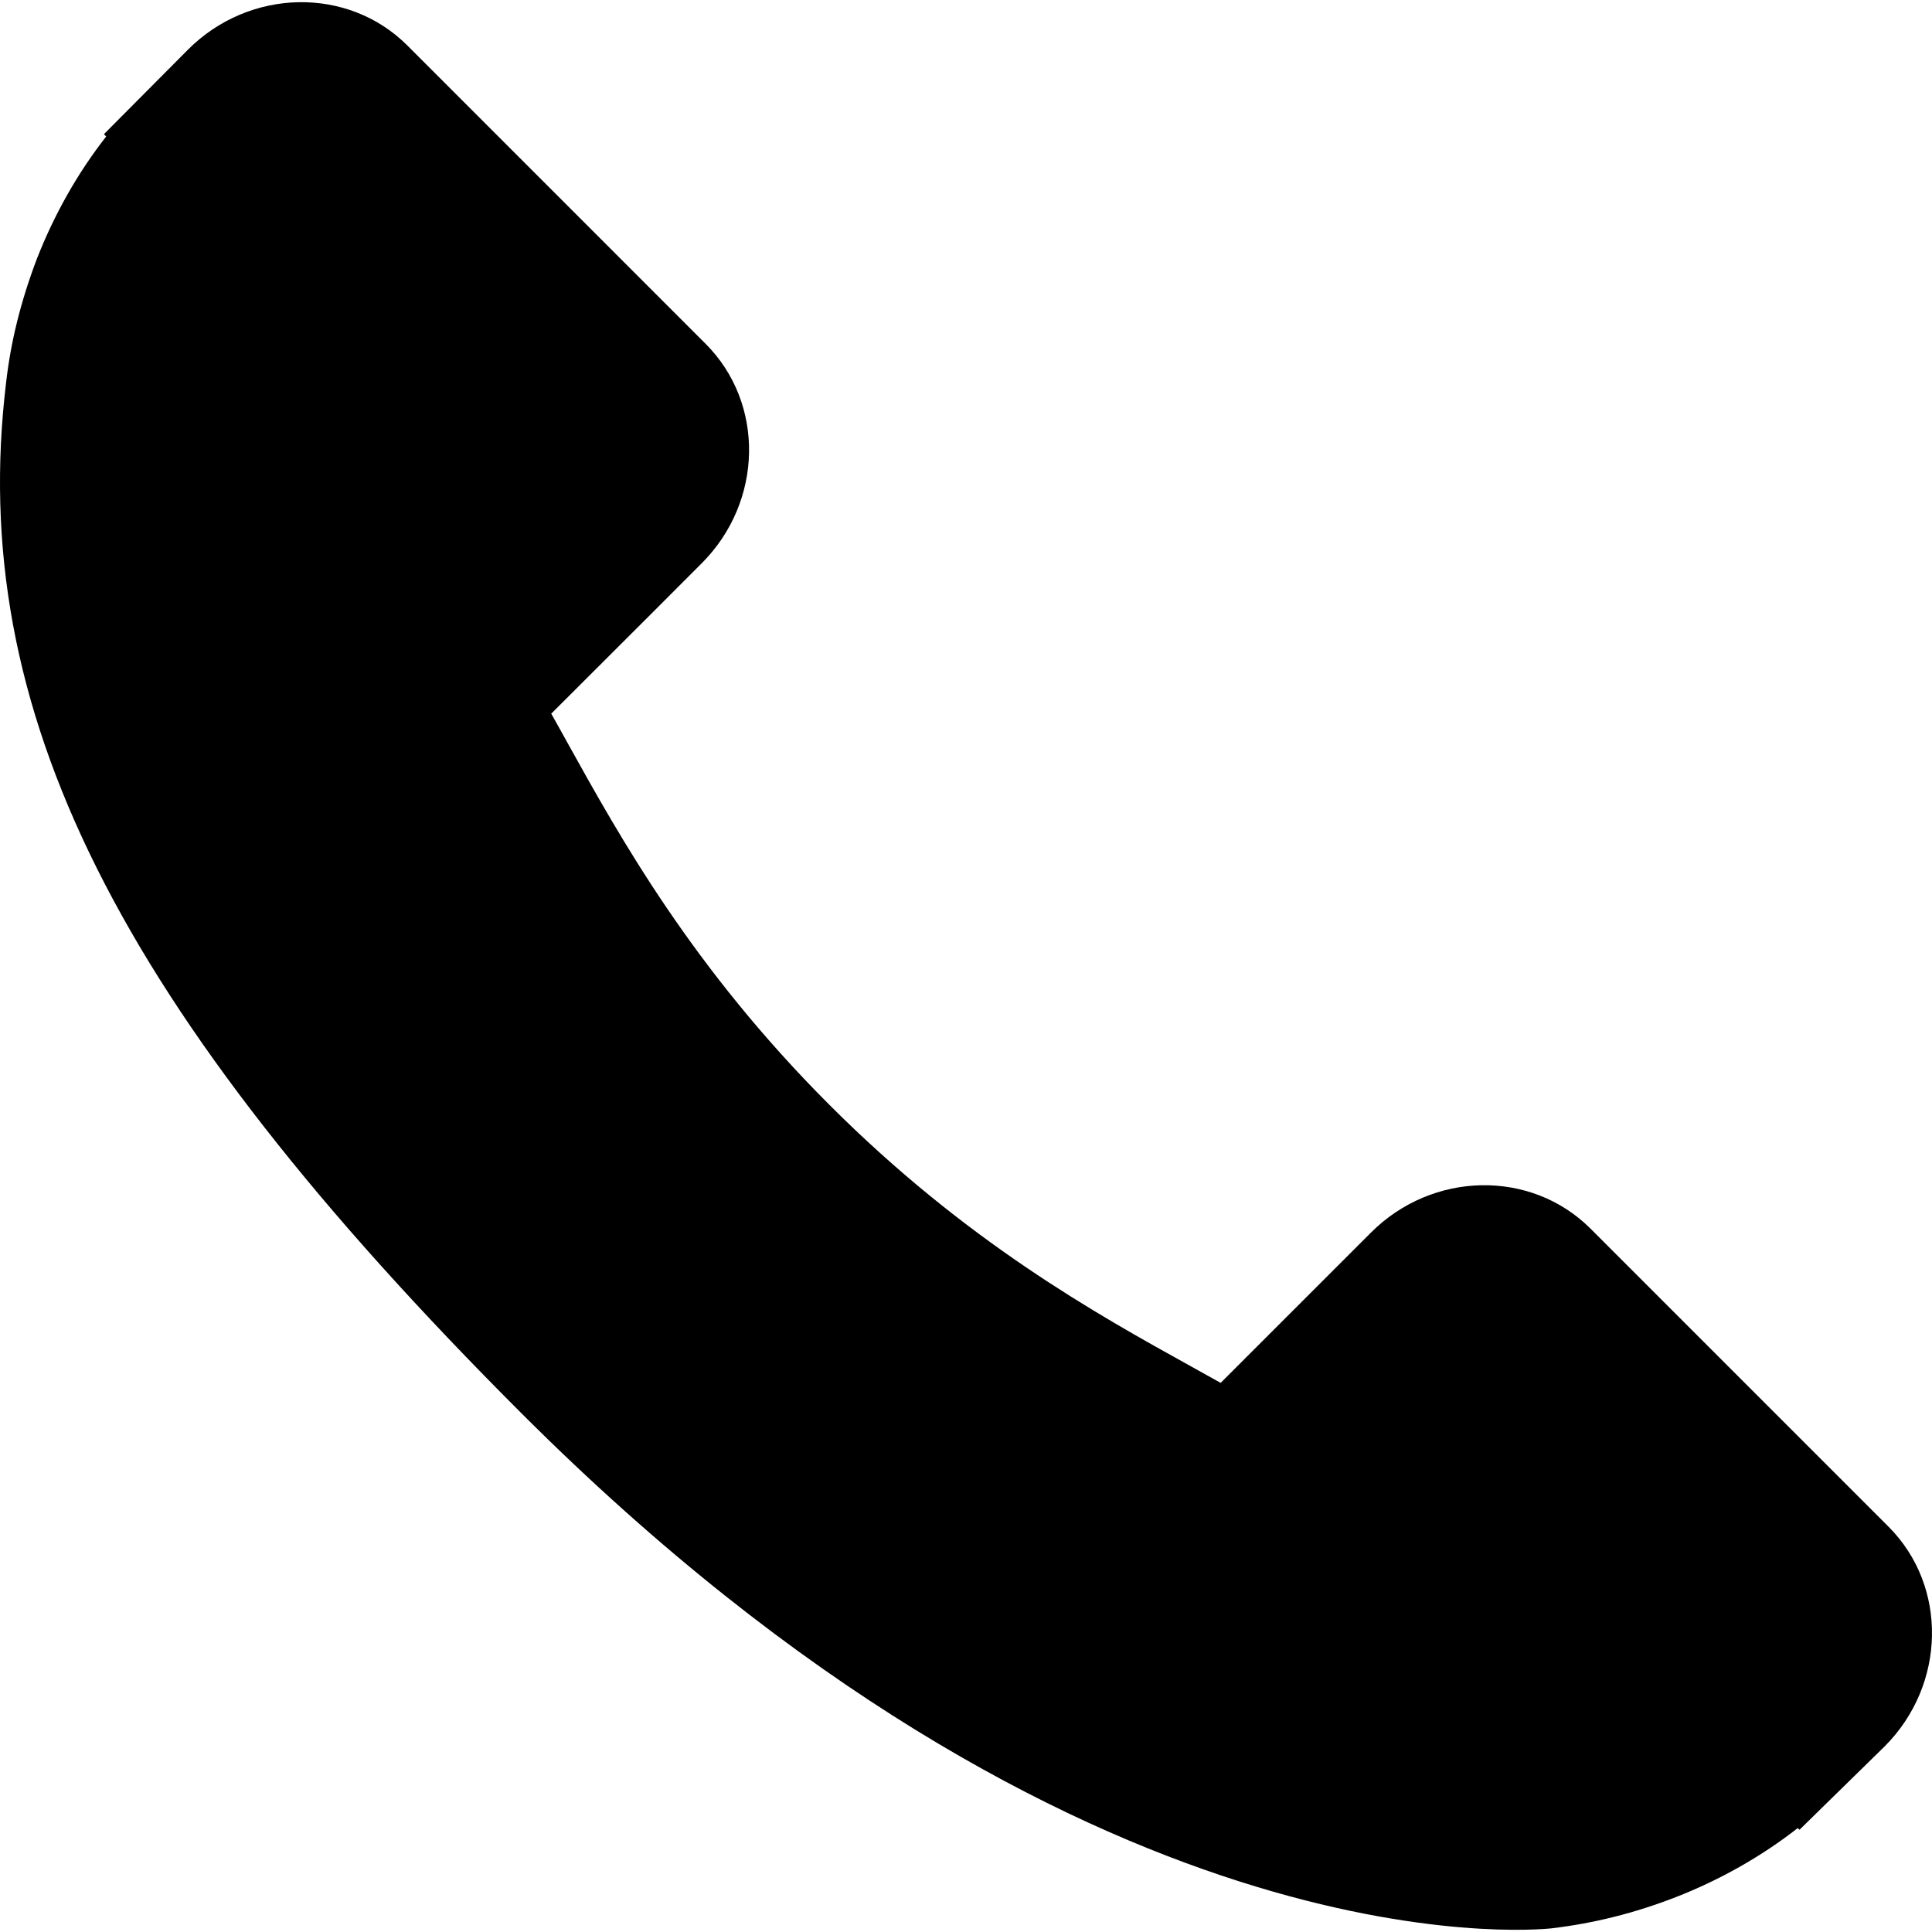
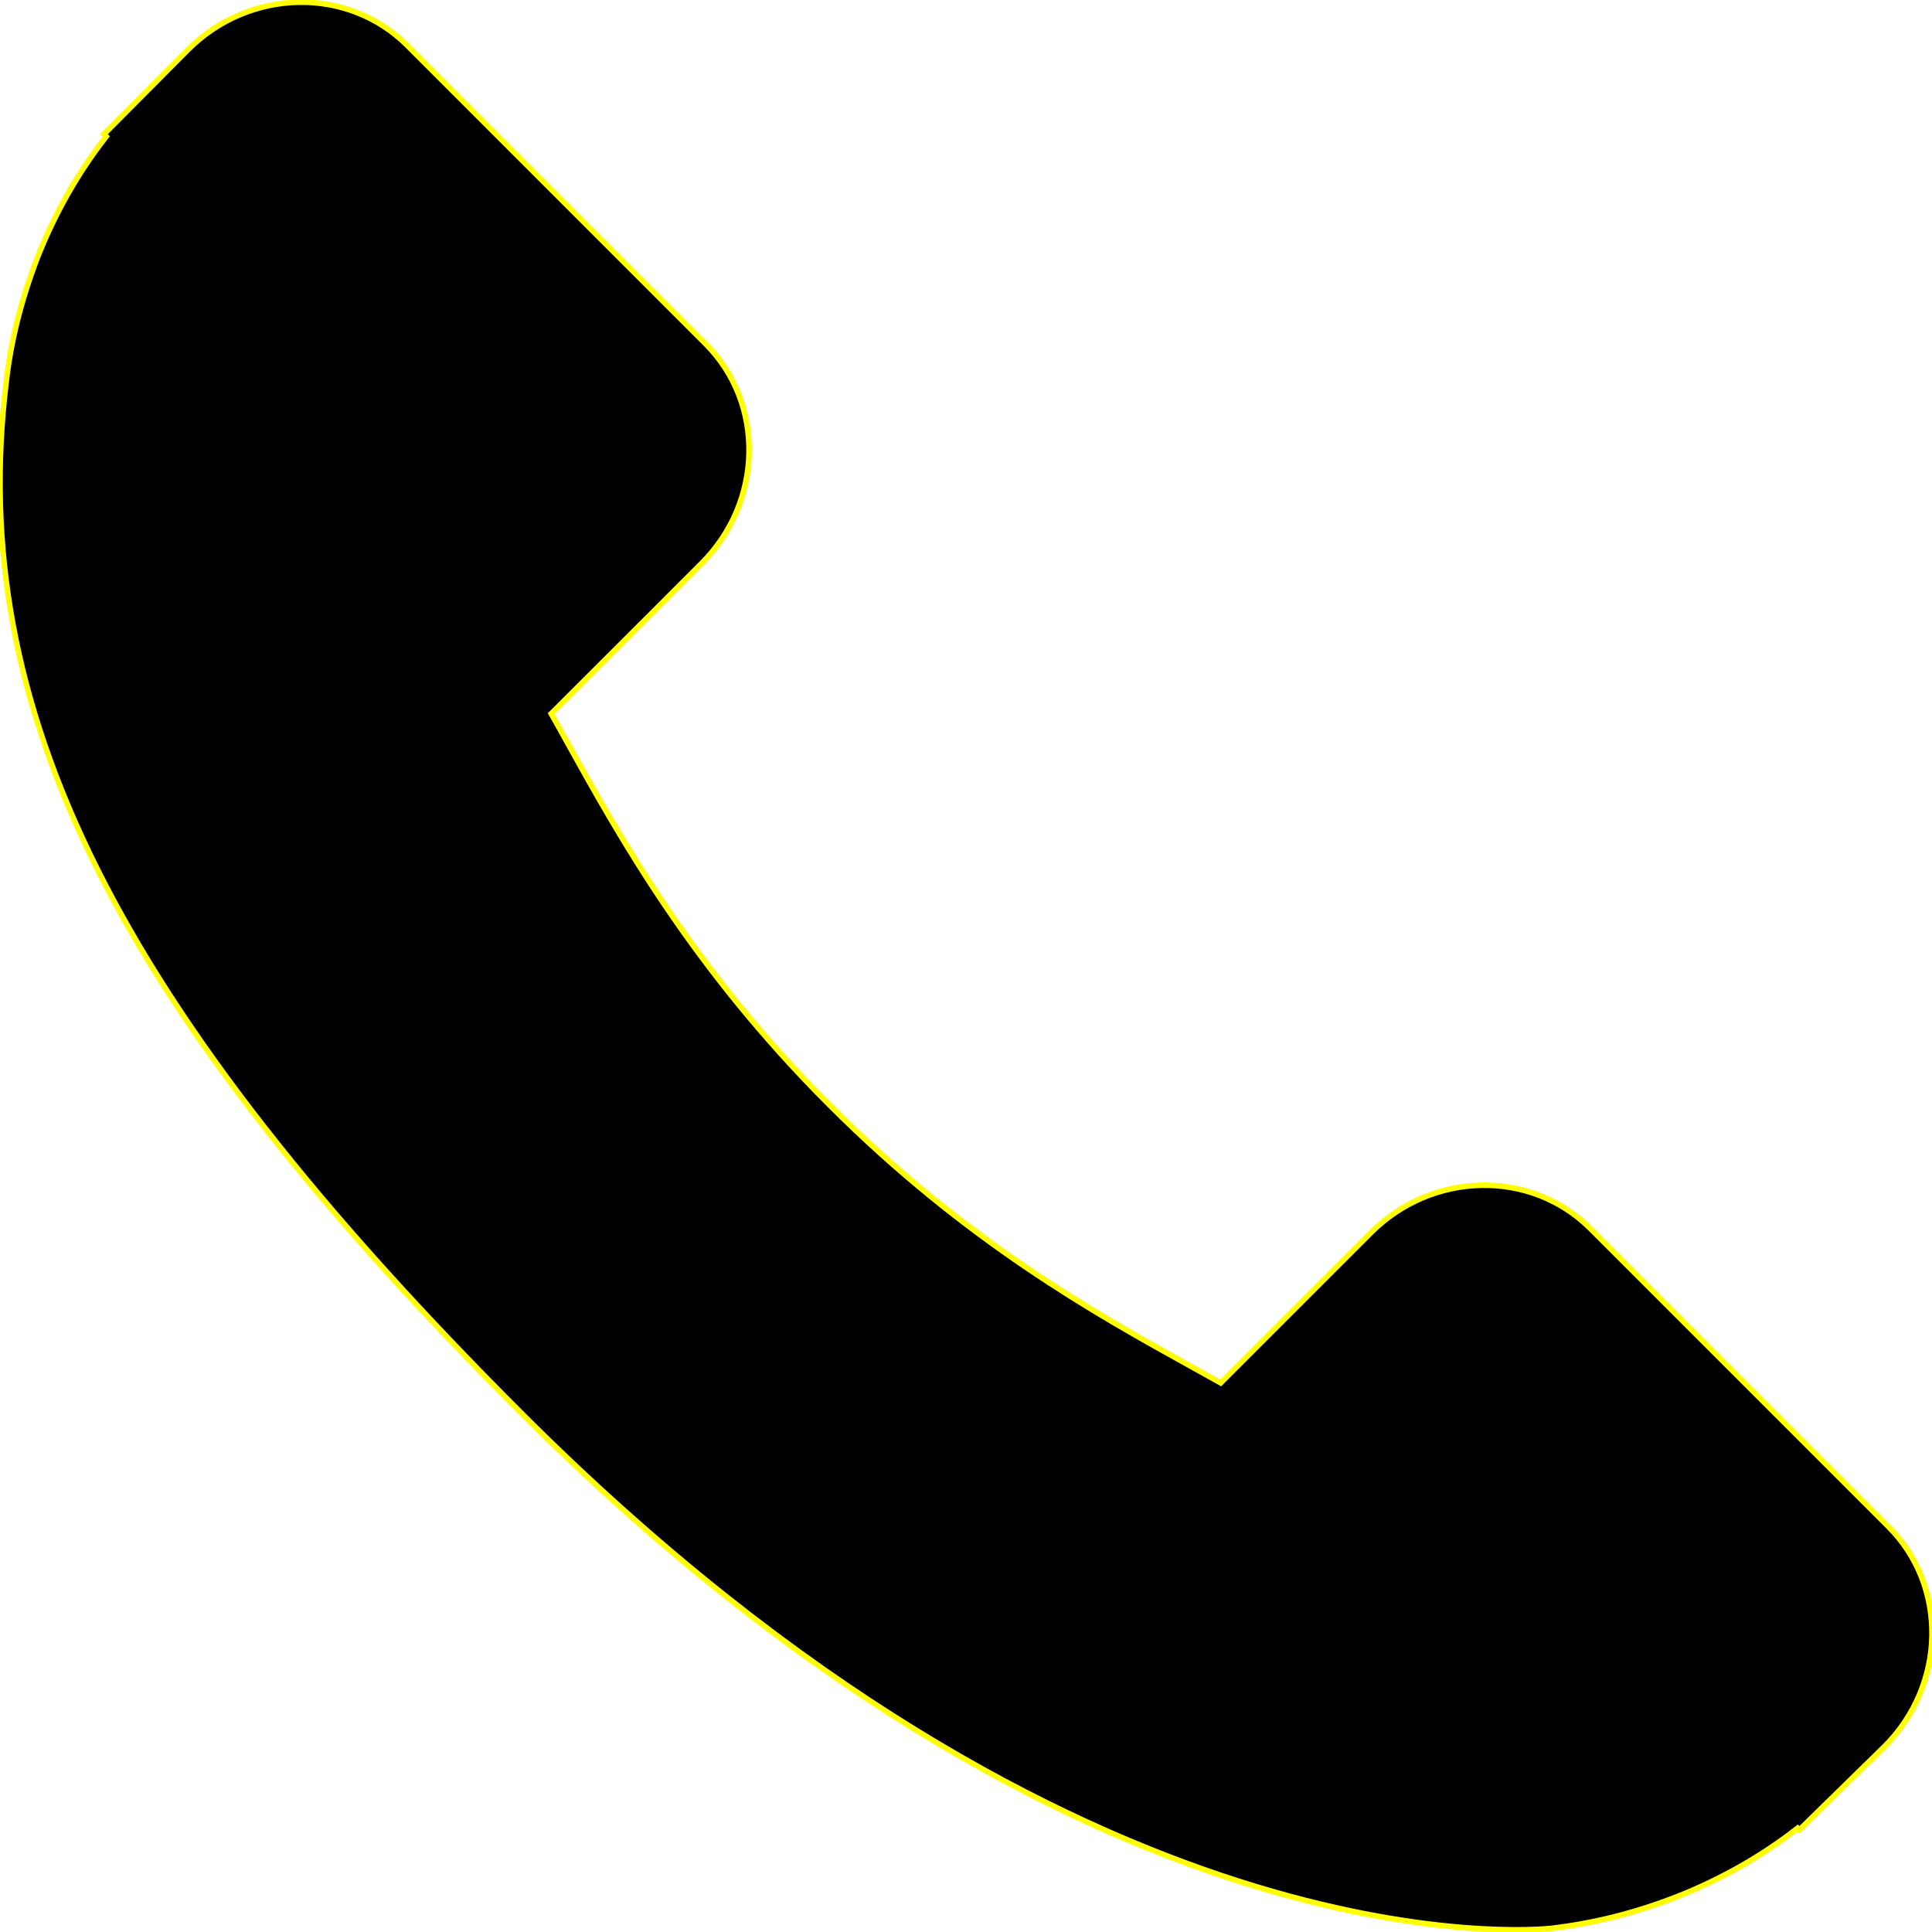
- <svg xmlns="http://www.w3.org/2000/svg" version="1.1" id="Capa_1" viewBox="0 0 348.077 348.077">
+ <svg xmlns="http://www.w3.org/2000/svg" stroke="yellow" version="1.1" id="Capa_1" viewBox="0 0 348.077 348.077">
  <g>
    <g>
      <g>
-         <path d="M340.273,275.083l-53.755-53.761c-10.707-10.664-28.438-10.34-39.518,0.744l-27.082,27.076     c-1.711-0.943-3.482-1.928-5.344-2.973c-17.102-9.476-40.509-22.464-65.14-47.113c-24.704-24.701-37.704-48.144-47.209-65.257     c-1.003-1.813-1.964-3.561-2.913-5.221l18.176-18.149l8.936-8.947c11.097-11.1,11.403-28.826,0.721-39.521L73.39,8.194     C62.708-2.486,44.969-2.162,33.872,8.938l-15.15,15.237l0.414,0.411c-5.08,6.482-9.325,13.958-12.484,22.02     C3.74,54.28,1.927,61.603,1.098,68.941C-6,127.785,20.89,181.564,93.866,254.541c100.875,100.868,182.167,93.248,185.674,92.876     c7.638-0.913,14.958-2.738,22.397-5.627c7.992-3.122,15.463-7.361,21.941-12.43l0.331,0.294l15.348-15.029     C350.631,303.527,350.95,285.795,340.273,275.083z" />
+         <path stroke="yellow" d="M340.273,275.083l-53.755-53.761c-10.707-10.664-28.438-10.34-39.518,0.744l-27.082,27.076     c-1.711-0.943-3.482-1.928-5.344-2.973c-17.102-9.476-40.509-22.464-65.14-47.113c-24.704-24.701-37.704-48.144-47.209-65.257     c-1.003-1.813-1.964-3.561-2.913-5.221l18.176-18.149l8.936-8.947c11.097-11.1,11.403-28.826,0.721-39.521L73.39,8.194     C62.708-2.486,44.969-2.162,33.872,8.938l-15.15,15.237l0.414,0.411c-5.08,6.482-9.325,13.958-12.484,22.02     C3.74,54.28,1.927,61.603,1.098,68.941C-6,127.785,20.89,181.564,93.866,254.541c100.875,100.868,182.167,93.248,185.674,92.876     c7.638-0.913,14.958-2.738,22.397-5.627c7.992-3.122,15.463-7.361,21.941-12.43l0.331,0.294l15.348-15.029     C350.631,303.527,350.95,285.795,340.273,275.083z" />
      </g>
    </g>
  </g>
</svg>
